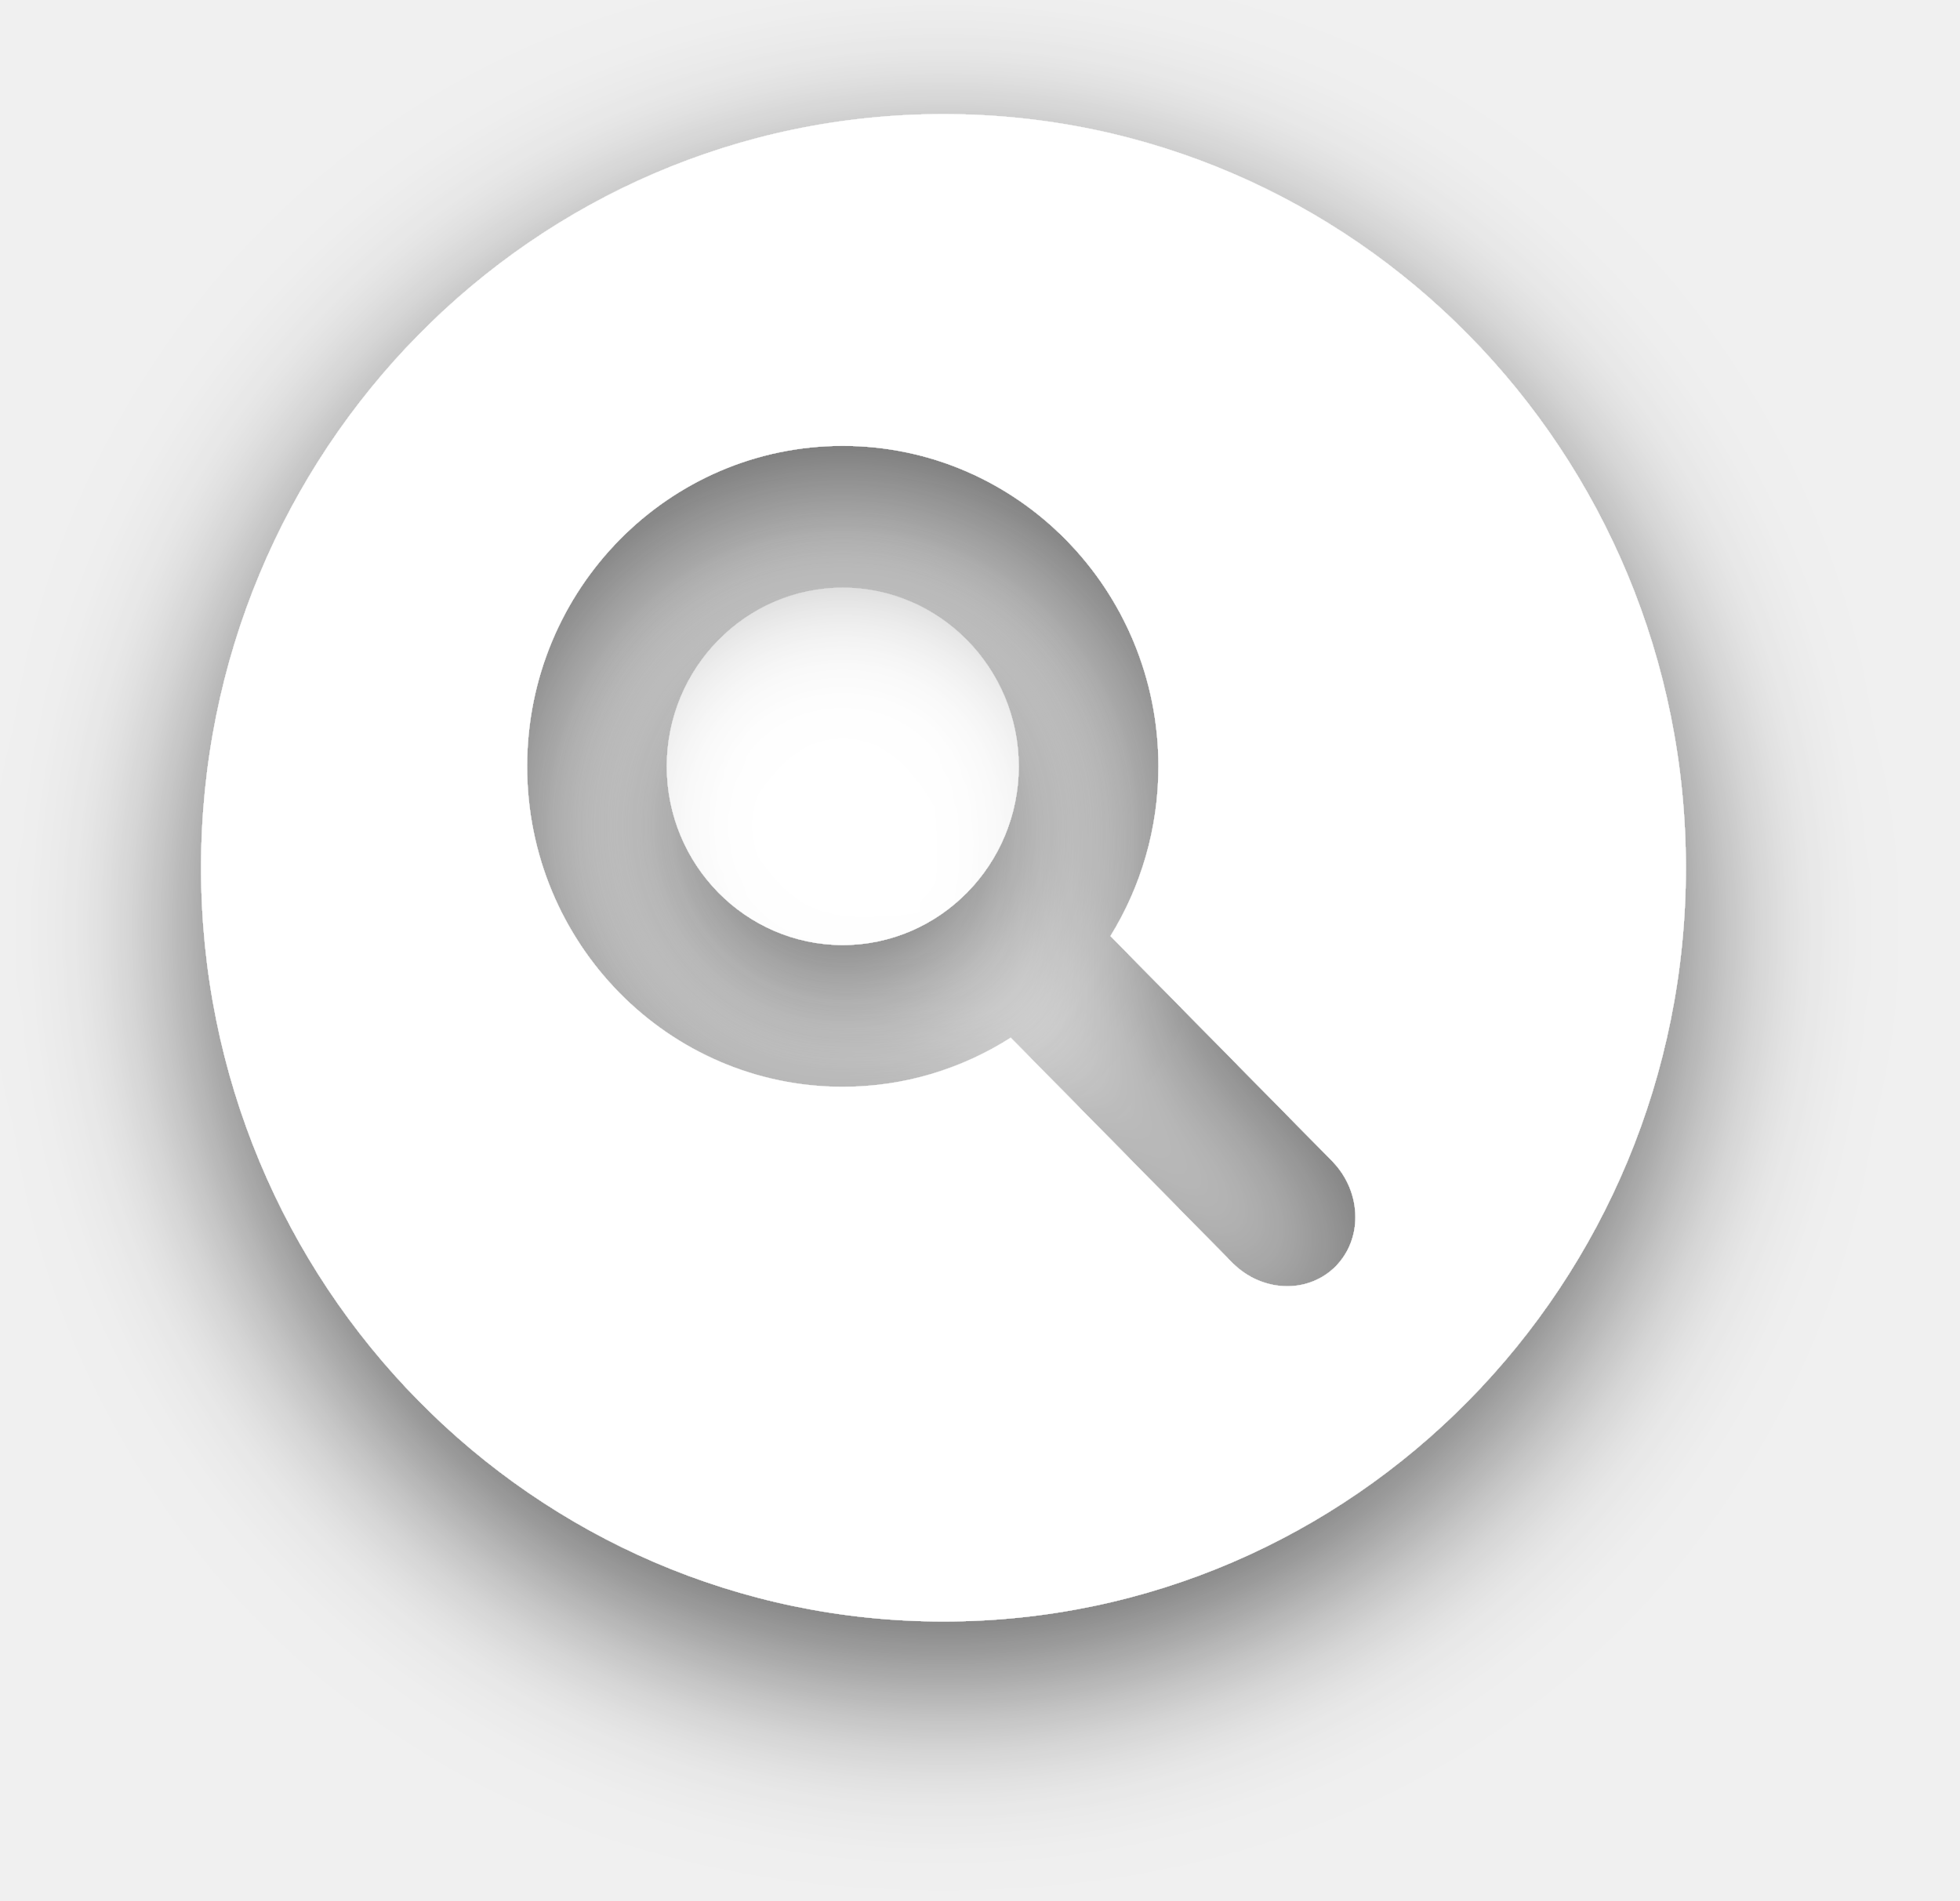
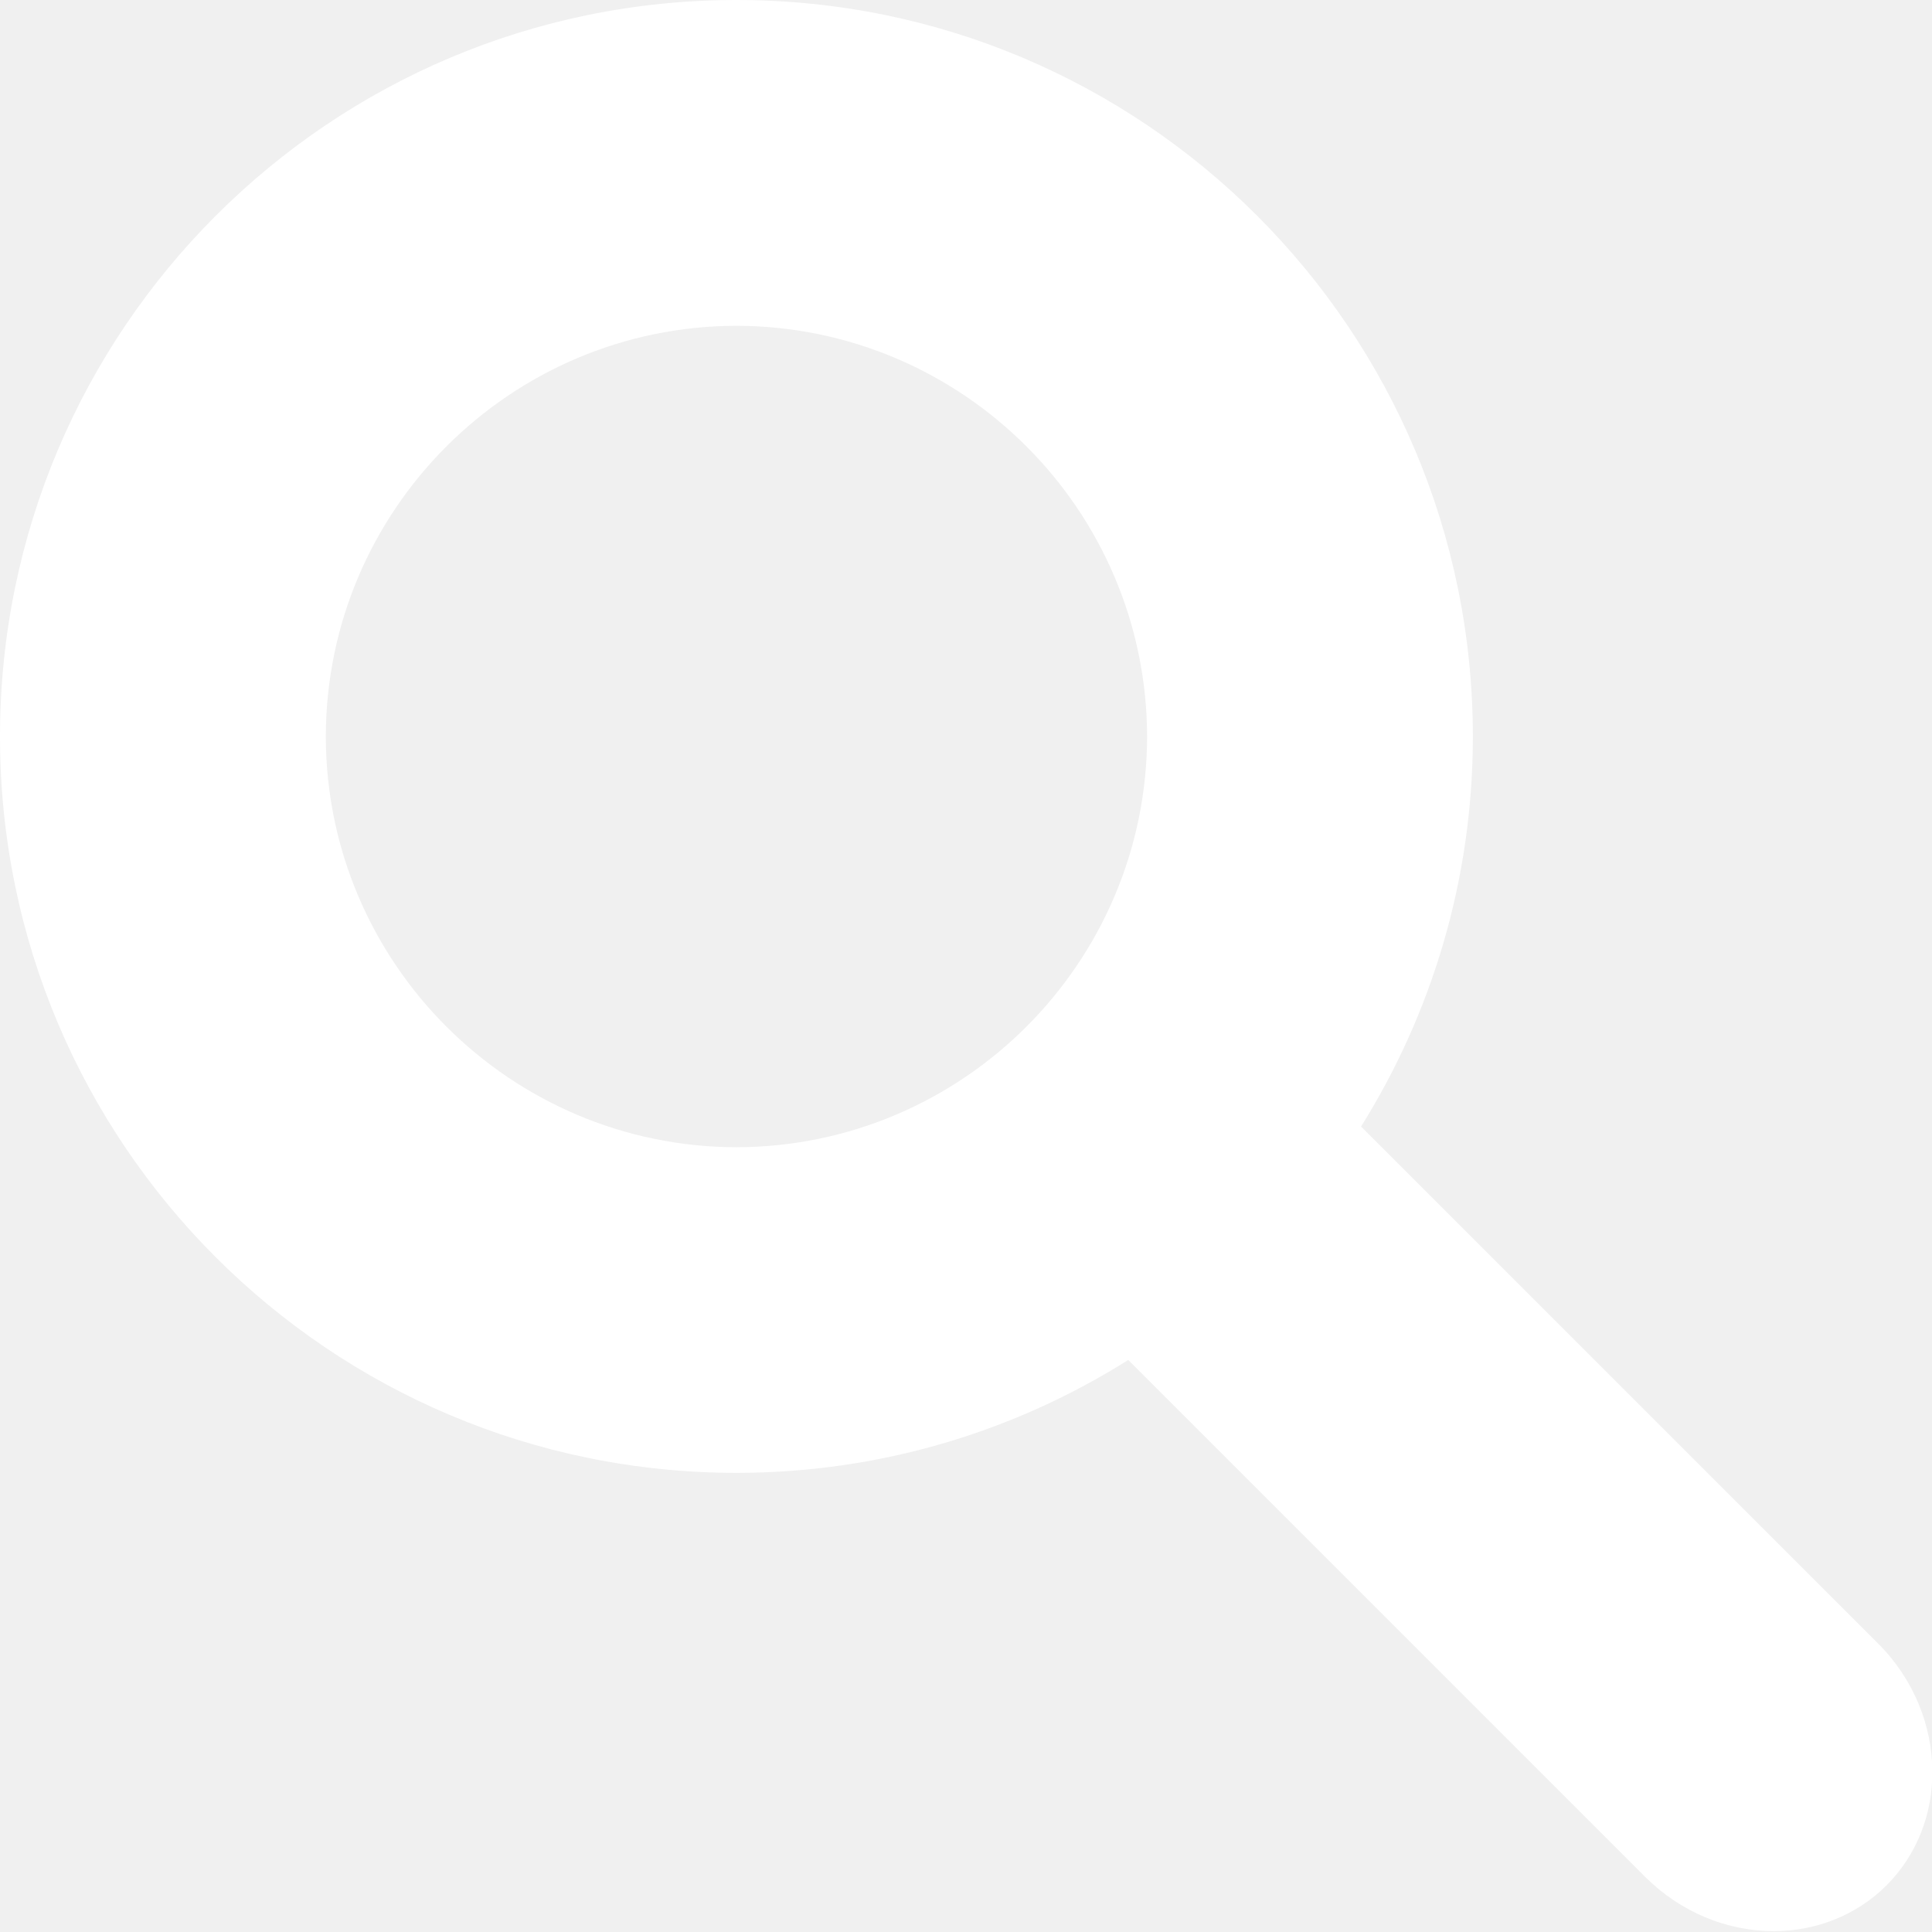
- <svg xmlns="http://www.w3.org/2000/svg" width="33px" height="32px" viewBox="0 0 33 32" version="1.1">
-   <defs>
-     <filter x="-50%" y="-50%" width="200%" height="200%" filterUnits="objectBoundingBox" id="filter-1">
-       <feOffset dx="0" dy="1" in="SourceAlpha" result="shadowOffsetOuter1" />
-       <feGaussianBlur stdDeviation="1.5" in="shadowOffsetOuter1" result="shadowBlurOuter1" />
-       <feColorMatrix values="0 0 0 0 0   0 0 0 0 0   0 0 0 0 0  0 0 0 0.589 0" in="shadowBlurOuter1" type="matrix" result="shadowMatrixOuter1" />
-       <feMerge>
-         <feMergeNode in="shadowMatrixOuter1" />
-         <feMergeNode in="SourceGraphic" />
-       </feMerge>
-     </filter>
-     <filter x="-50%" y="-50%" width="200%" height="200%" filterUnits="objectBoundingBox" id="filter-2">
-       <feOffset dx="0" dy="1" in="SourceAlpha" result="shadowOffsetOuter1" />
-       <feGaussianBlur stdDeviation="1.5" in="shadowOffsetOuter1" result="shadowBlurOuter1" />
-       <feColorMatrix values="0 0 0 0 0   0 0 0 0 0   0 0 0 0 0  0 0 0 0.589 0" in="shadowBlurOuter1" type="matrix" result="shadowMatrixOuter1" />
-       <feMerge>
-         <feMergeNode in="shadowMatrixOuter1" />
-         <feMergeNode in="SourceGraphic" />
-       </feMerge>
-     </filter>
-   </defs>
-   <g id="Welcome" stroke="none" stroke-width="1" fill="none" fill-rule="evenodd">
-     <g id="Static" transform="translate(-814, -1560)" fill="#FFFFFF">
-       <g id="//-Body" transform="translate(169, 179)">
-         <g id="::-Aside-+-::-Primary" transform="translate(0, 683)">
-           <g id="::-Primary" transform="translate(0, 1)">
-             <g id="Updates" transform="translate(22, 146)">
-               <g id="Status-4" transform="translate(30.38508, 490)">
-                 <g id="Photo-Thumb-2" transform="translate(571, 38)">
-                   <g id="Zoom-Icon" transform="translate(25, 25)">
-                     <path d="M10.804,7.895 C9.17,7.898 7.843,9.247 7.841,10.905 C7.843,12.563 9.17,13.911 10.804,13.914 C12.436,13.911 13.765,12.563 13.768,10.905 C13.765,9.247 12.436,7.898 10.804,7.895" id="Fill-1" filter="url(#filter-1)" />
-                     <path d="M12.5,-0.079 C5.597,-0.079 0,5.603 0,12.612 C0,19.622 5.597,25.304 12.5,25.304 C19.403,25.304 25,19.622 25,12.612 C25,5.603 19.403,-0.079 12.5,-0.079 L12.5,-0.079 Z M19.103,19.324 C18.881,19.548 18.584,19.658 18.292,19.658 L18.288,19.658 C17.954,19.658 17.618,19.521 17.361,19.261 L13.632,15.473 C12.812,15.996 11.842,16.3 10.804,16.3 C7.869,16.3 5.49,13.885 5.49,10.905 C5.49,7.925 7.869,5.508 10.804,5.508 C13.739,5.508 16.118,7.925 16.119,10.905 C16.119,11.953 15.822,12.935 15.311,13.762 L19.045,17.552 C19.3,17.813 19.435,18.154 19.435,18.493 C19.436,18.792 19.329,19.094 19.103,19.324 L19.103,19.324 Z" id="Fill-2" filter="url(#filter-2)" />
-                   </g>
-                 </g>
-               </g>
-             </g>
-           </g>
-         </g>
-       </g>
-     </g>
+ <svg xmlns="http://www.w3.org/2000/svg" width="72px" height="72px" viewBox="0 0 72 72" version="1.1">
+   <defs />
+   <g id="Page-1" stroke="none" stroke-width="1" fill="none" fill-rule="evenodd">
+     <path d="M69.999,61.257 L50.722,41.983 C53.357,37.772 54.889,32.781 54.889,27.451 C54.889,12.291 42.602,0 27.445,0 C12.291,0 0,12.291 0,27.451 C0,42.604 12.291,54.889 27.445,54.889 C32.805,54.889 37.817,53.345 42.047,50.682 L61.312,69.947 C62.64,71.27 64.371,71.967 66.098,71.967 L66.119,71.967 C67.62,71.967 69.152,71.41 70.301,70.267 C71.466,69.101 72.018,67.562 72.013,66.045 C72.013,64.319 71.323,62.583 69.999,61.257 L69.999,61.257 Z M42.749,27.451 C42.734,35.88 35.881,42.739 27.445,42.754 C19.009,42.739 12.155,35.88 12.142,27.451 C12.155,19.015 19.009,12.157 27.445,12.141 C35.881,12.157 42.734,19.015 42.749,27.451 L42.749,27.451 Z" id="Imported-Layers" fill="#FFFFFF" />
  </g>
</svg>
